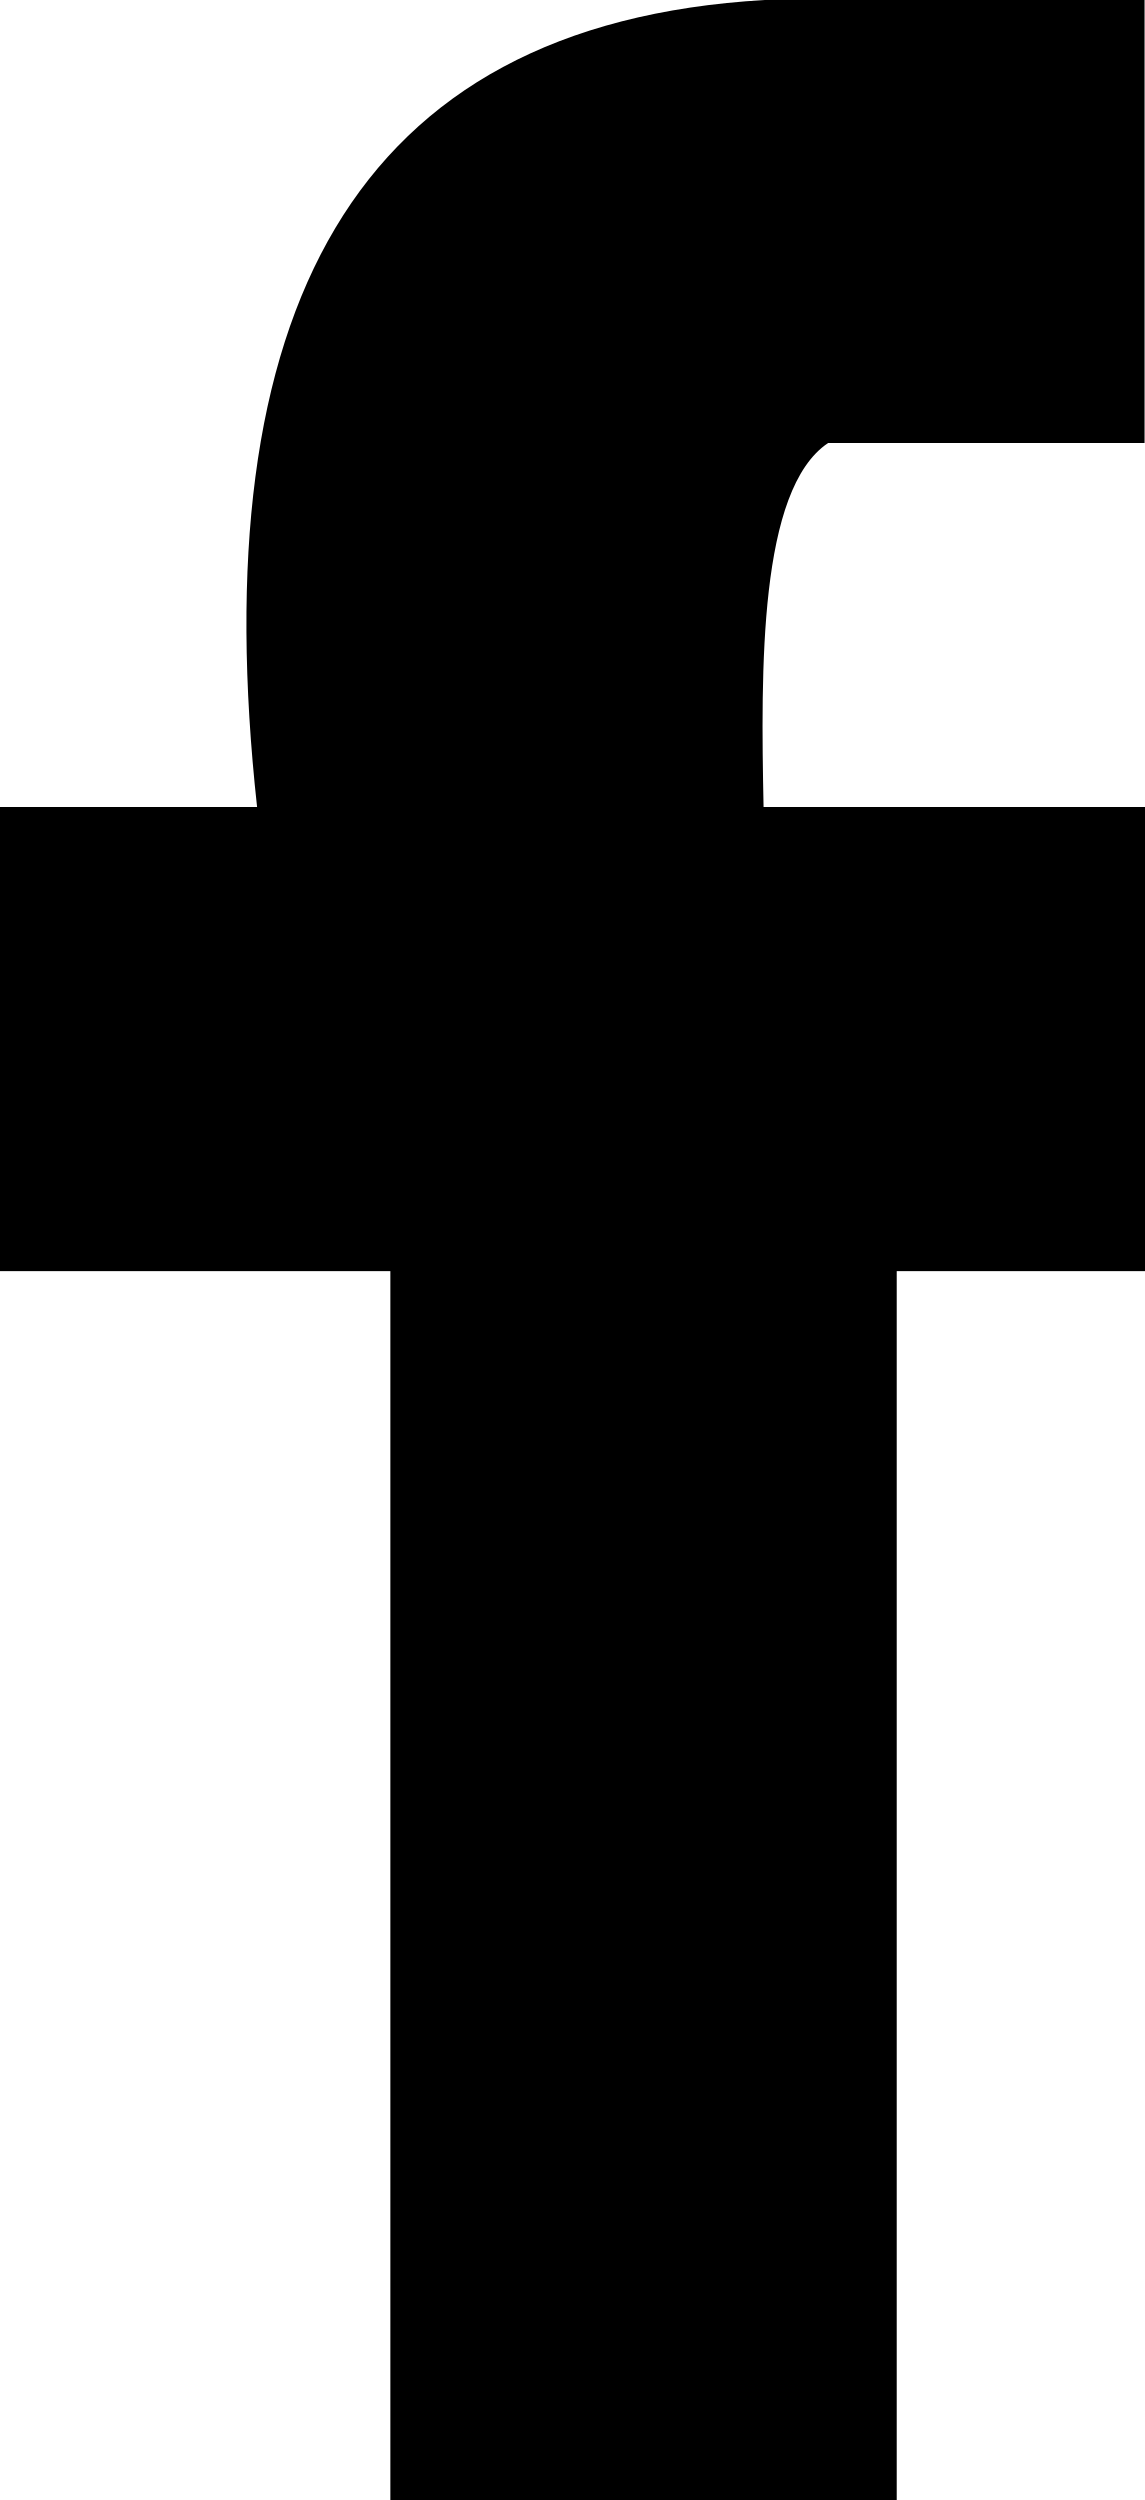
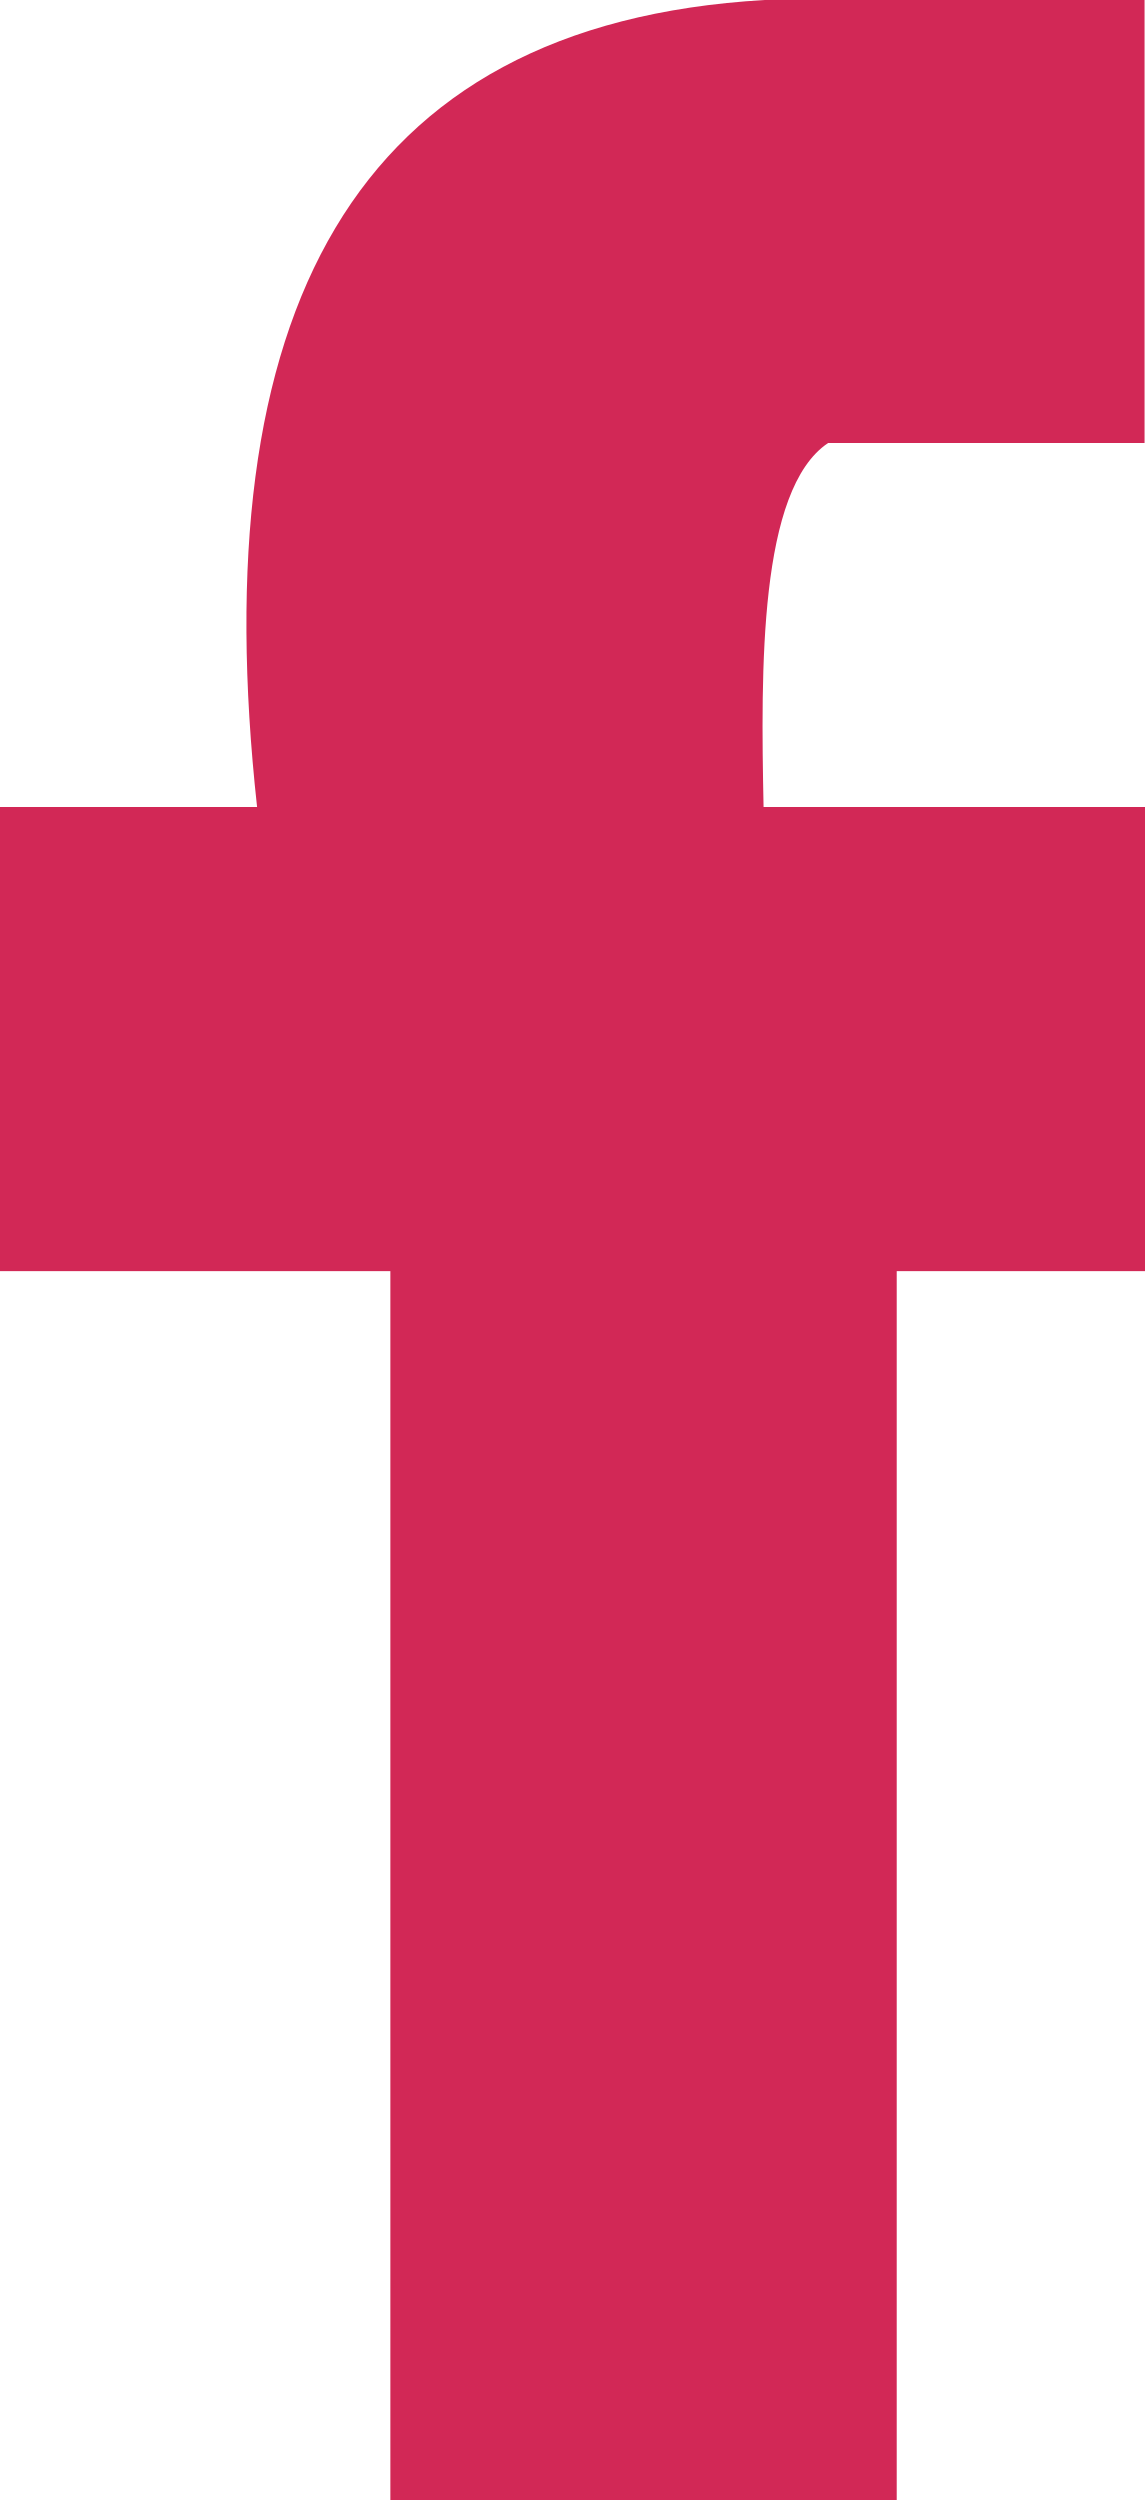
- <svg xmlns="http://www.w3.org/2000/svg" version="1.0" id="Layer_1" x="0px" y="0px" width="8.673px" height="18.944px" viewBox="0 0 8.673 18.944" enable-background="new 0 0 8.673 18.944" xml:space="preserve">
+ <svg xmlns="http://www.w3.org/2000/svg" version="1.0" id="Layer_1" x="0px" y="0px" width="8.673px" height="18.944px" viewBox="0 0 8.673 18.944" enable-background="new 0 0 8.673 18.944" xml:space="preserve" fill="#d22856">
  <path d="M6.275,3.357c0.799,0,1.599,0,2.398,0c0-1.119,0-2.238,0-3.357c-0.959,0-1.92,0-2.878,0C2.656,0.181,1.54,2.387,1.948,6.115 H0v3.517h2.958c0,3.104,0,6.208,0,9.312c1.279,0,2.558,0,3.837,0c0-3.104,0-6.208,0-9.312h2.857V6.115H5.786 C5.765,5.07,5.75,3.709,6.275,3.357z" />
</svg>
